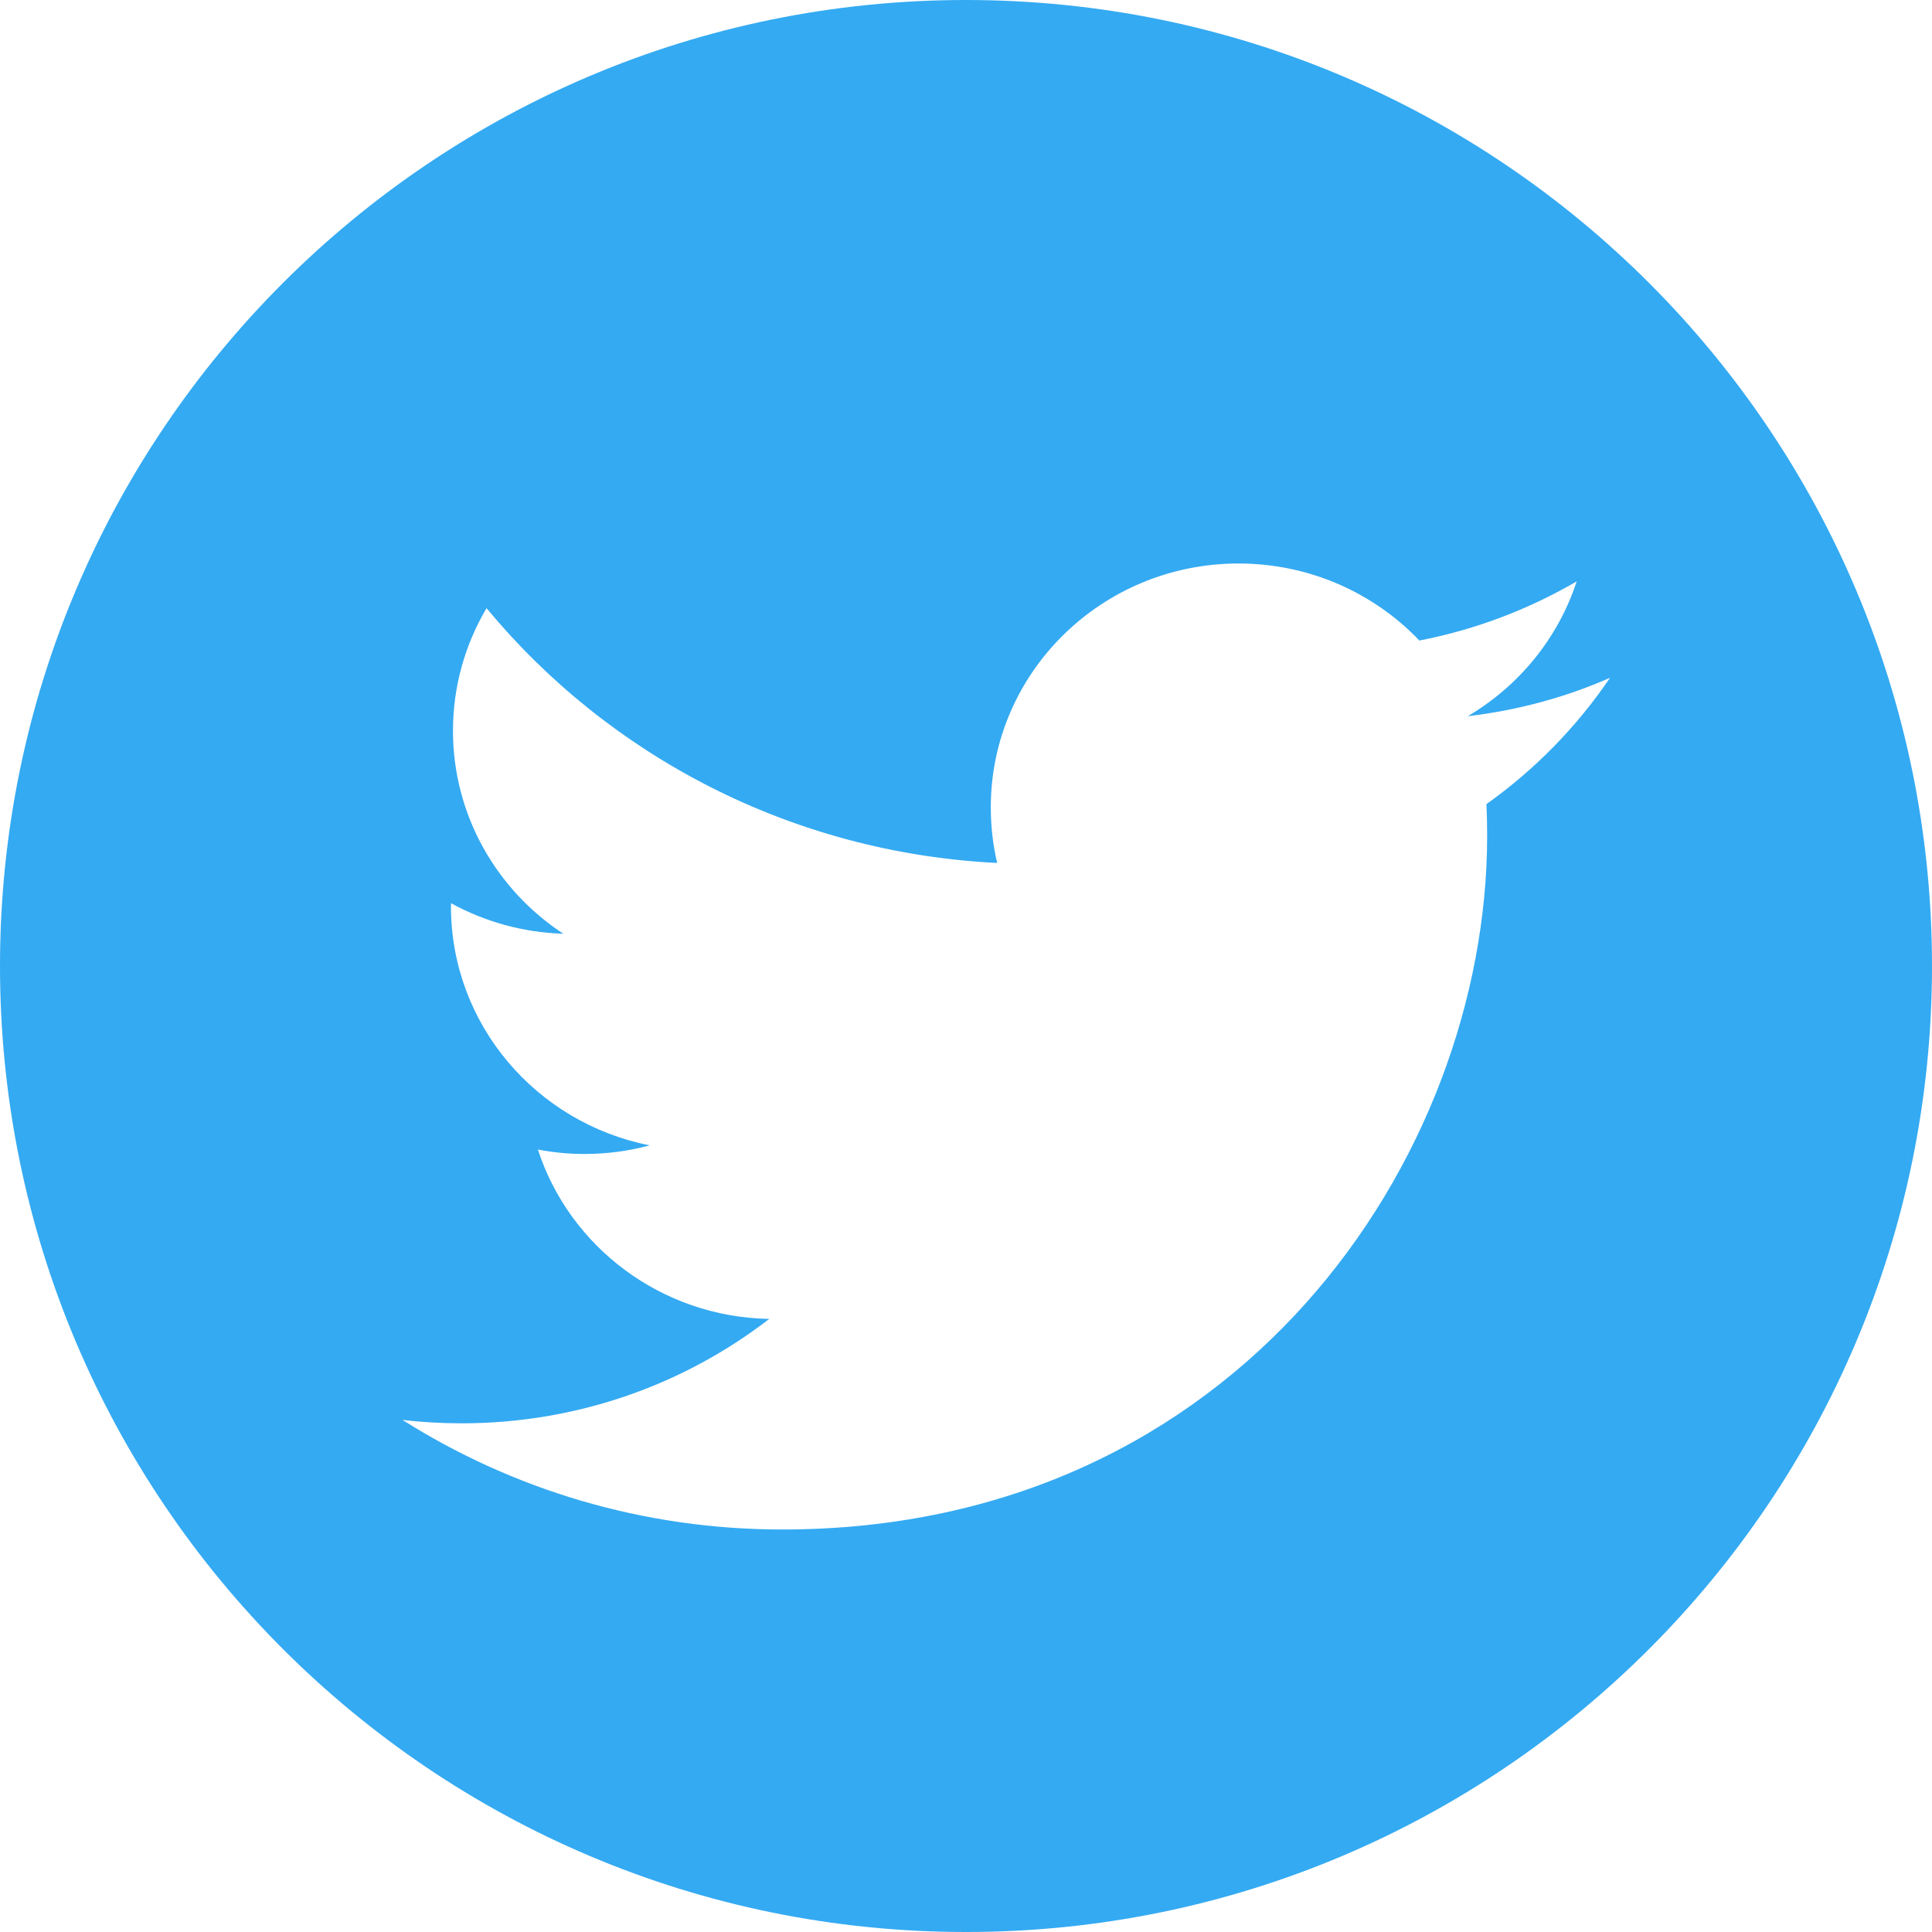
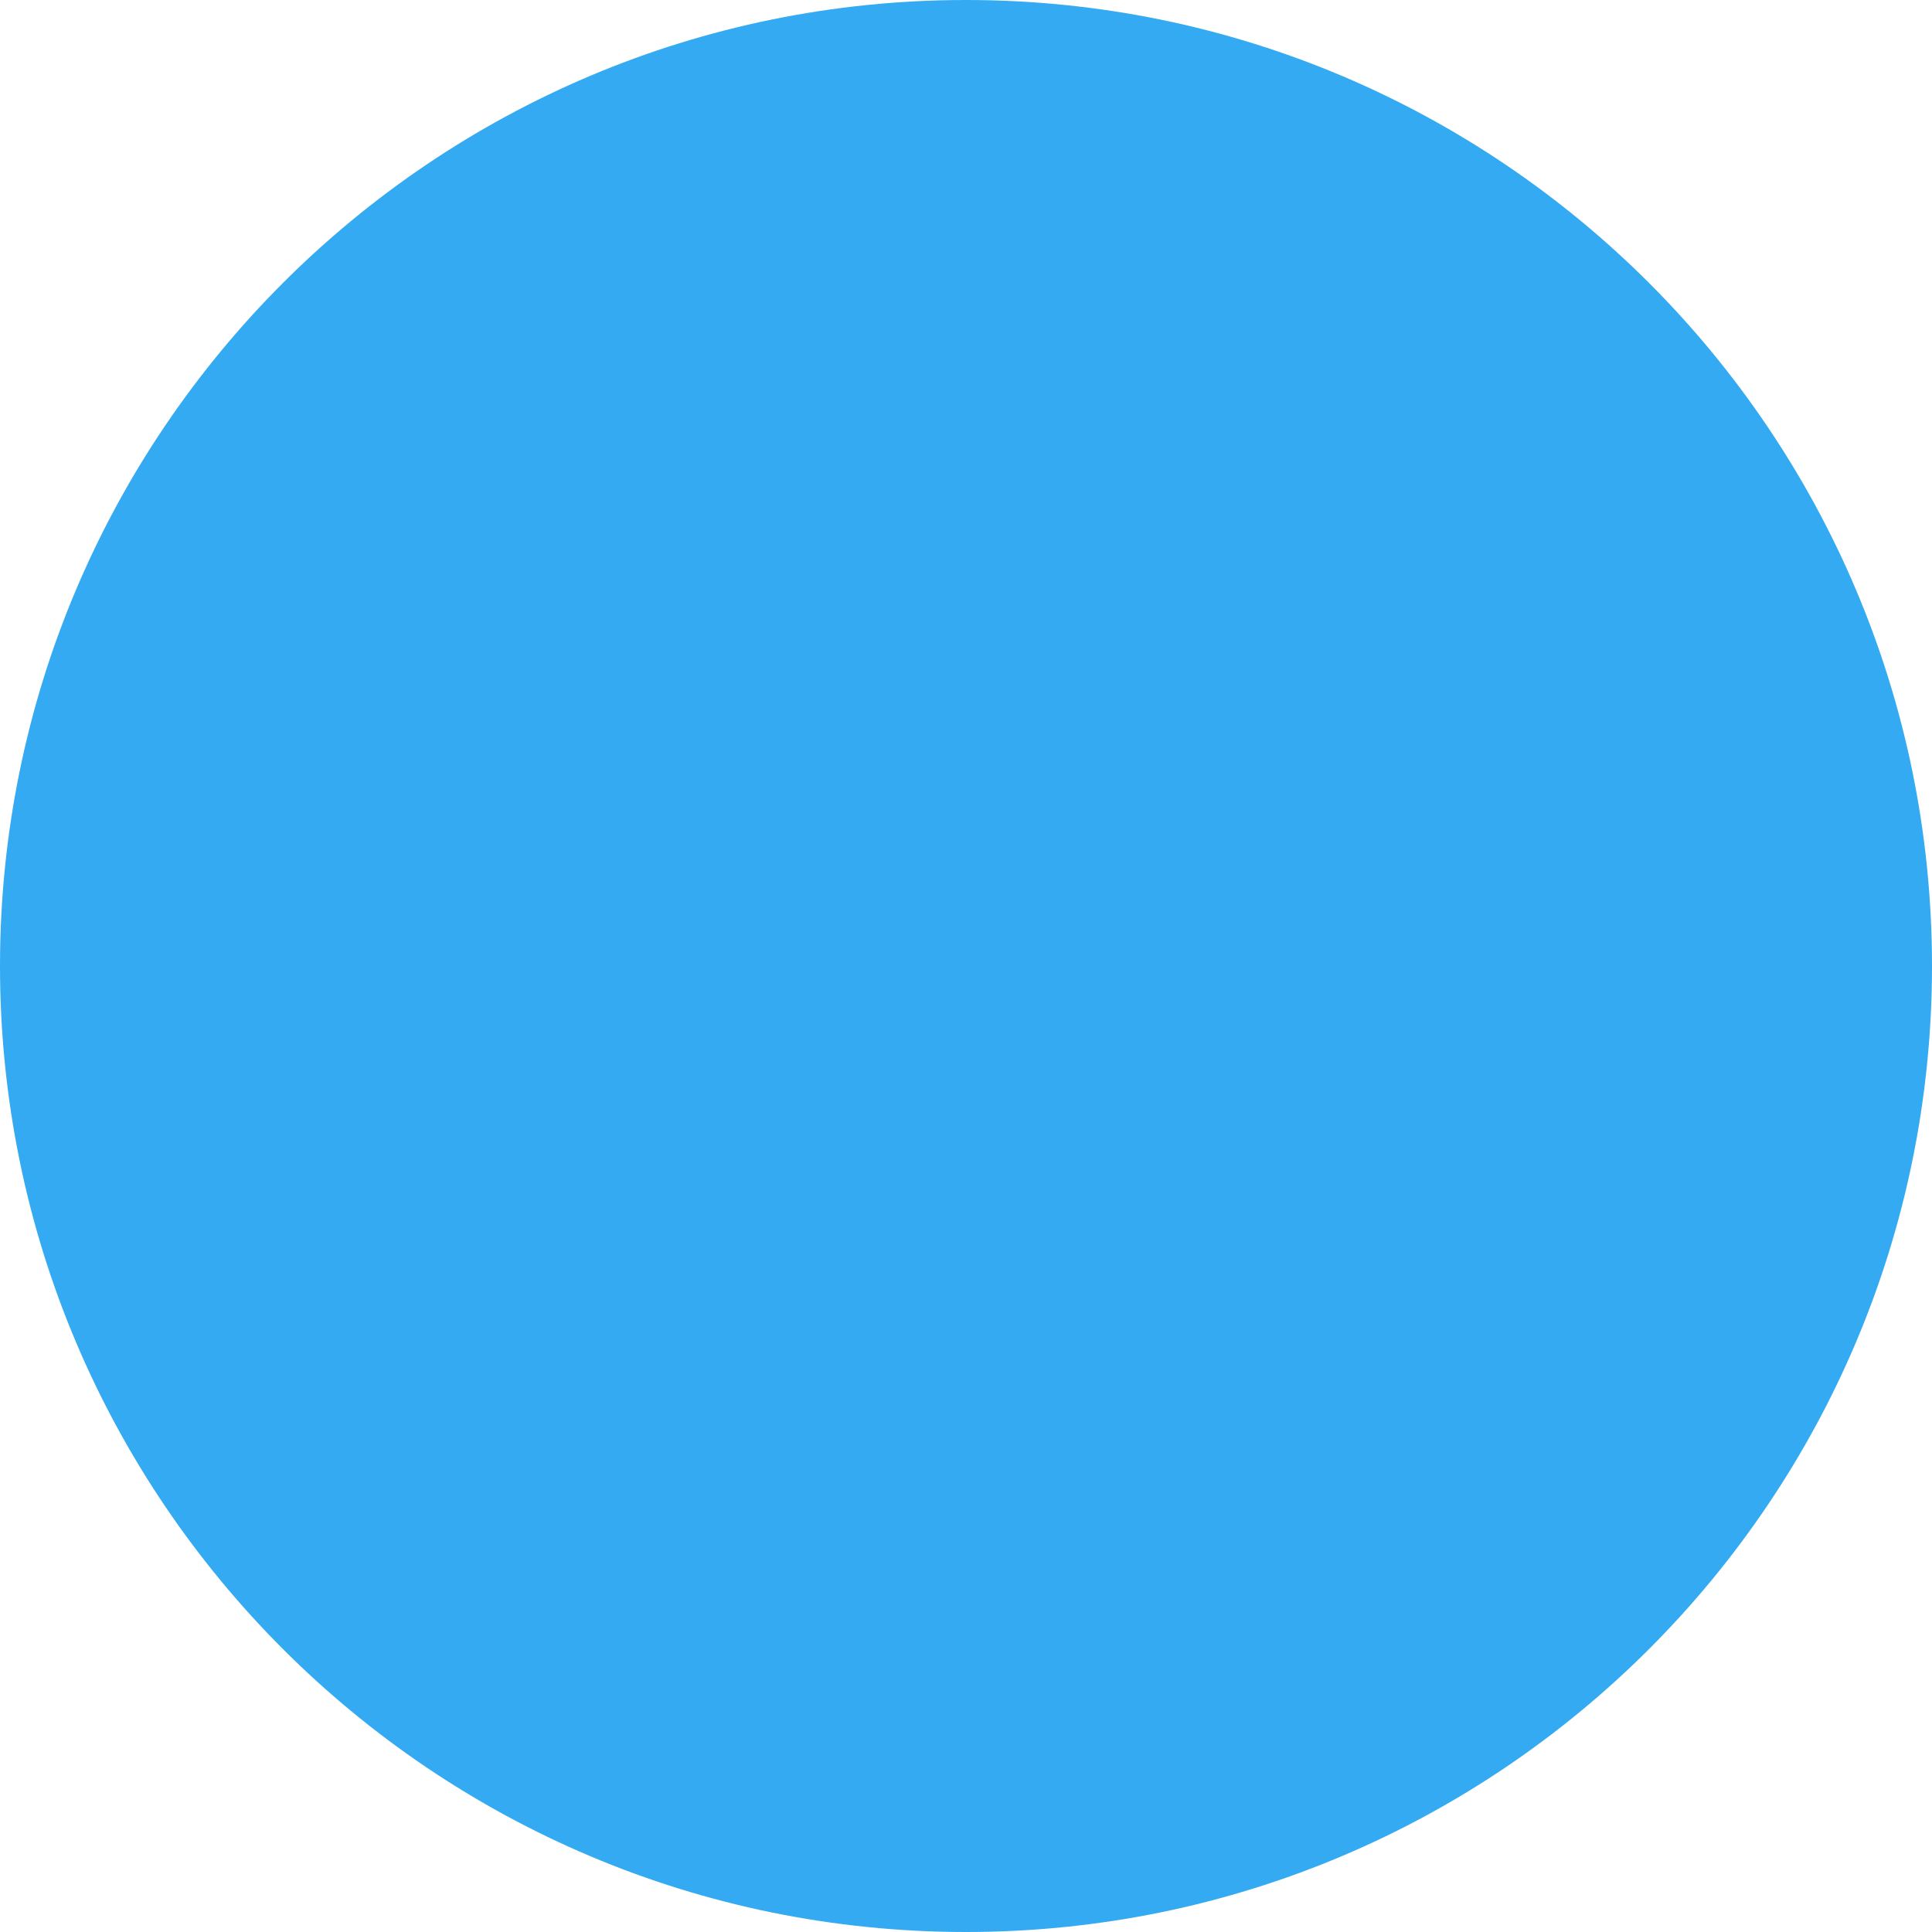
<svg xmlns="http://www.w3.org/2000/svg" width="24" height="24" viewBox="0 0 24 24" fill="none">
  <g id="Logo bubble/24/Twitter">
-     <path id="Combined Shape" fill-rule="evenodd" clip-rule="evenodd" d="M24 12C24 18.627 18.627 24 12 24C5.373 24 0 18.627 0 12C0 5.373 5.373 0 12 0C18.627 0 24 5.373 24 12ZM18.474 10.381C18.474 14.384 15.378 19 9.718 19C7.979 19 6.362 18.499 5 17.639C5.241 17.667 5.486 17.681 5.734 17.681C7.176 17.681 8.503 17.197 9.556 16.384C8.209 16.36 7.073 15.484 6.682 14.28C6.869 14.316 7.062 14.335 7.26 14.335C7.541 14.335 7.813 14.298 8.071 14.228C6.663 13.951 5.602 12.726 5.602 11.259C5.602 11.245 5.602 11.233 5.603 11.22C6.017 11.447 6.492 11.584 6.997 11.599C6.17 11.056 5.627 10.128 5.627 9.077C5.627 8.522 5.78 8.002 6.044 7.555C7.562 9.388 9.83 10.593 12.387 10.72C12.335 10.498 12.308 10.267 12.308 10.029C12.308 8.357 13.686 7 15.385 7C16.271 7 17.07 7.368 17.632 7.957C18.333 7.821 18.991 7.569 19.586 7.222C19.356 7.929 18.868 8.522 18.233 8.897C18.855 8.824 19.449 8.662 20 8.42C19.588 9.028 19.066 9.562 18.465 9.989C18.471 10.119 18.474 10.25 18.474 10.381Z" fill="#34AAF2" />
+     <path id="Combined Shape" fillRule="evenodd" clipRule="evenodd" d="M24 12C24 18.627 18.627 24 12 24C5.373 24 0 18.627 0 12C0 5.373 5.373 0 12 0C18.627 0 24 5.373 24 12ZM18.474 10.381C18.474 14.384 15.378 19 9.718 19C7.979 19 6.362 18.499 5 17.639C5.241 17.667 5.486 17.681 5.734 17.681C7.176 17.681 8.503 17.197 9.556 16.384C8.209 16.36 7.073 15.484 6.682 14.28C6.869 14.316 7.062 14.335 7.26 14.335C7.541 14.335 7.813 14.298 8.071 14.228C6.663 13.951 5.602 12.726 5.602 11.259C5.602 11.245 5.602 11.233 5.603 11.22C6.017 11.447 6.492 11.584 6.997 11.599C6.17 11.056 5.627 10.128 5.627 9.077C5.627 8.522 5.78 8.002 6.044 7.555C7.562 9.388 9.83 10.593 12.387 10.72C12.335 10.498 12.308 10.267 12.308 10.029C12.308 8.357 13.686 7 15.385 7C16.271 7 17.07 7.368 17.632 7.957C18.333 7.821 18.991 7.569 19.586 7.222C19.356 7.929 18.868 8.522 18.233 8.897C18.855 8.824 19.449 8.662 20 8.42C19.588 9.028 19.066 9.562 18.465 9.989C18.471 10.119 18.474 10.25 18.474 10.381Z" fill="#34AAF2" />
  </g>
</svg>
